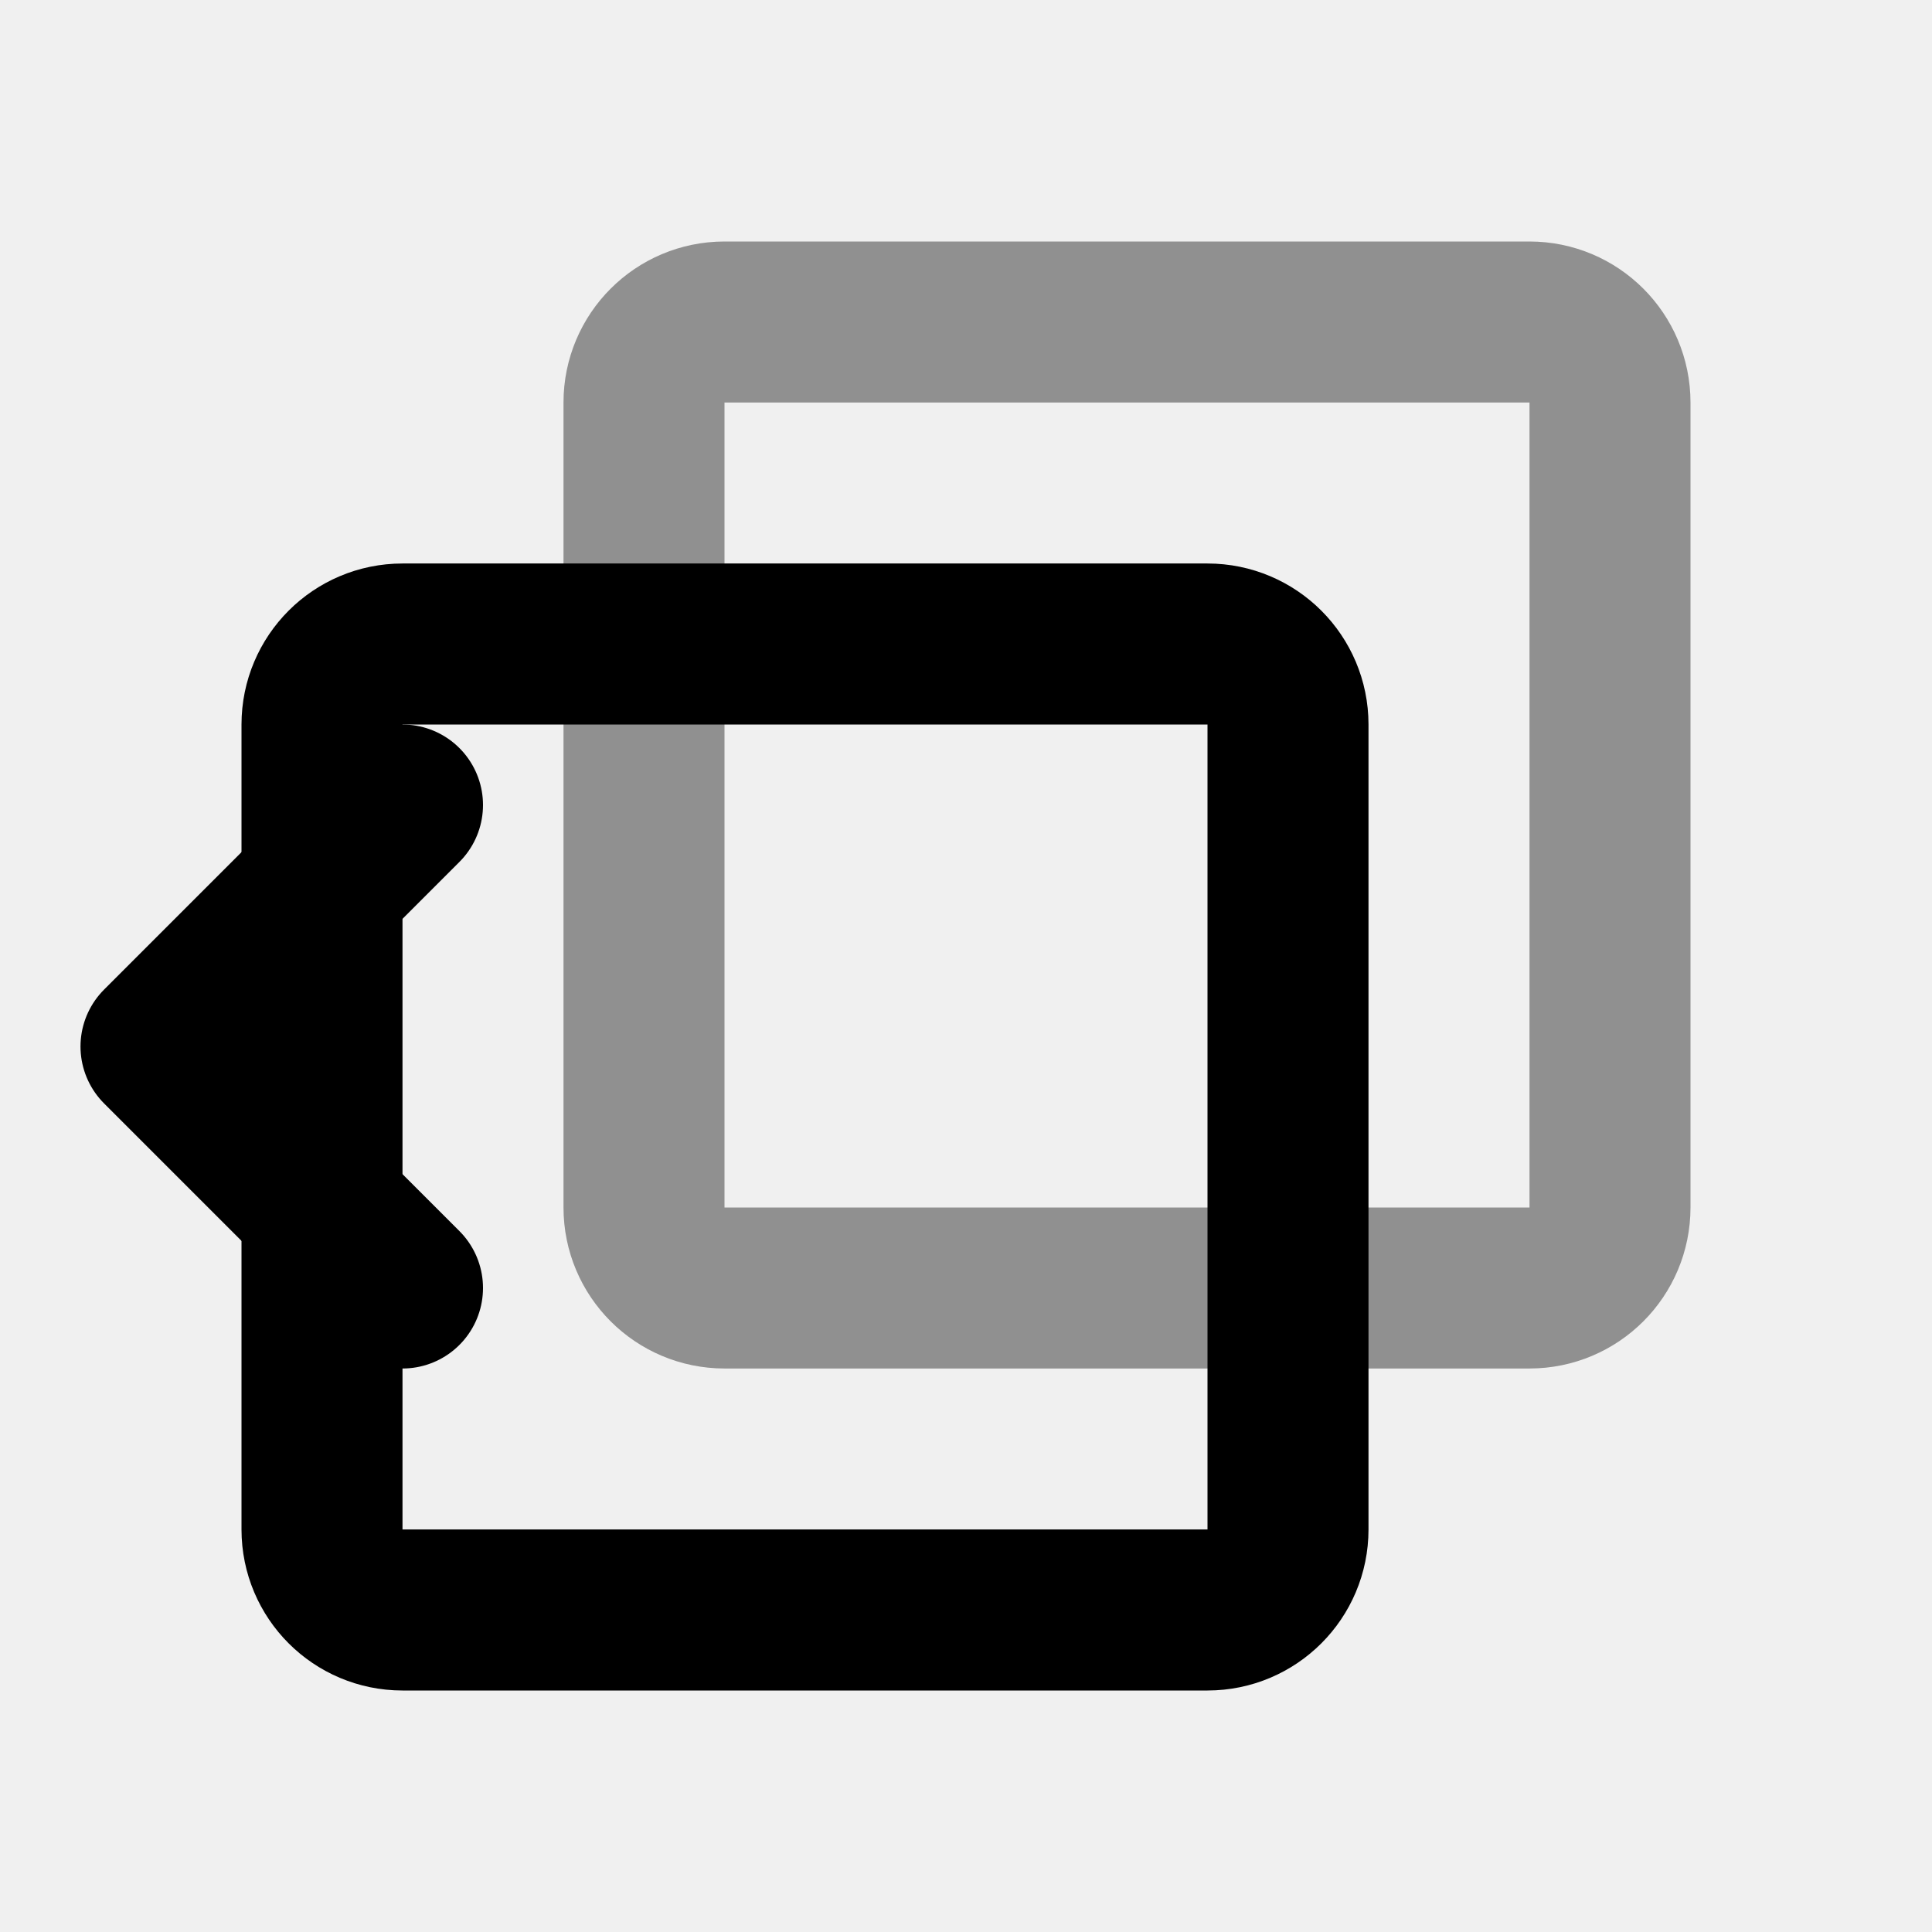
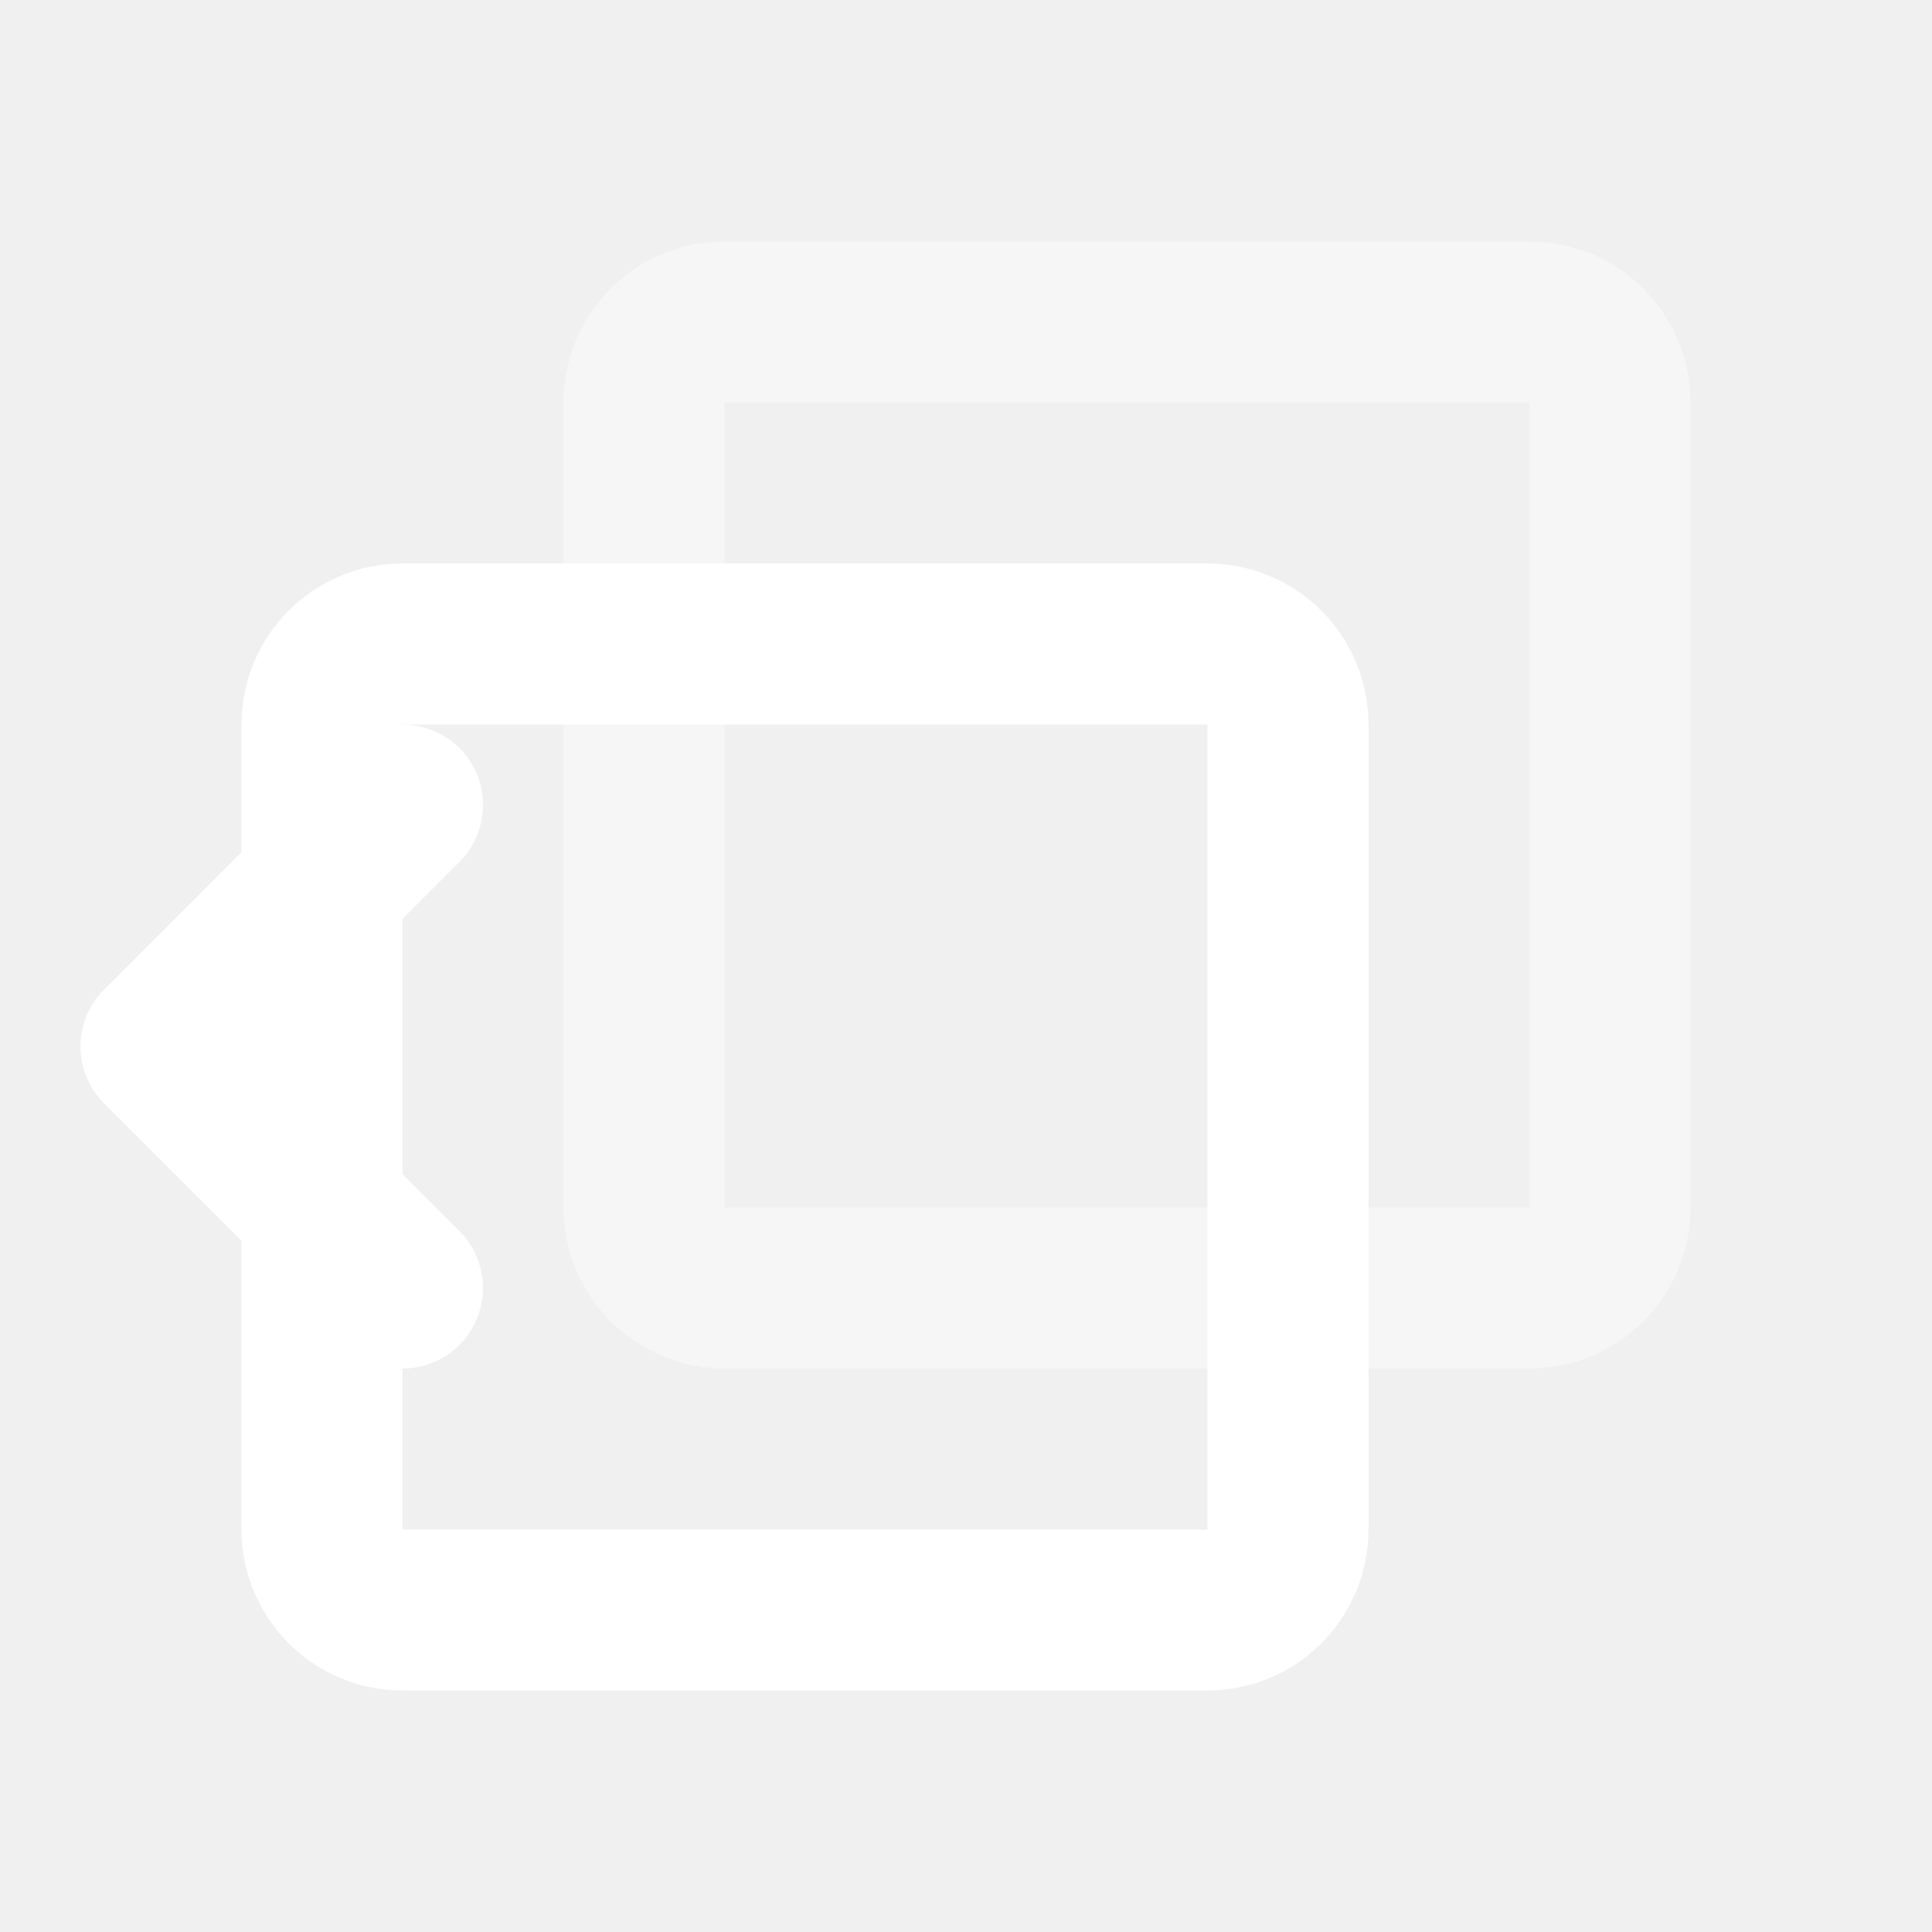
- <svg xmlns="http://www.w3.org/2000/svg" width="24" height="24" viewBox="0 0 24 24" fill="none" stroke="currentColor" stroke-width="2" stroke-linecap="round" stroke-linejoin="round">
+ <svg xmlns="http://www.w3.org/2000/svg" color="white" width="24" height="24" viewBox="0 0 24 24" fill="none" stroke="white" stroke-width="2" stroke-linecap="round" stroke-linejoin="round">
  <rect x="4" y="8" width="12" height="12" rx="1" />
  <rect x="8" y="4" width="12" height="12" rx="1" opacity="0.4" />
  <path d="M5 10l-3 3 3 3" />
</svg>
